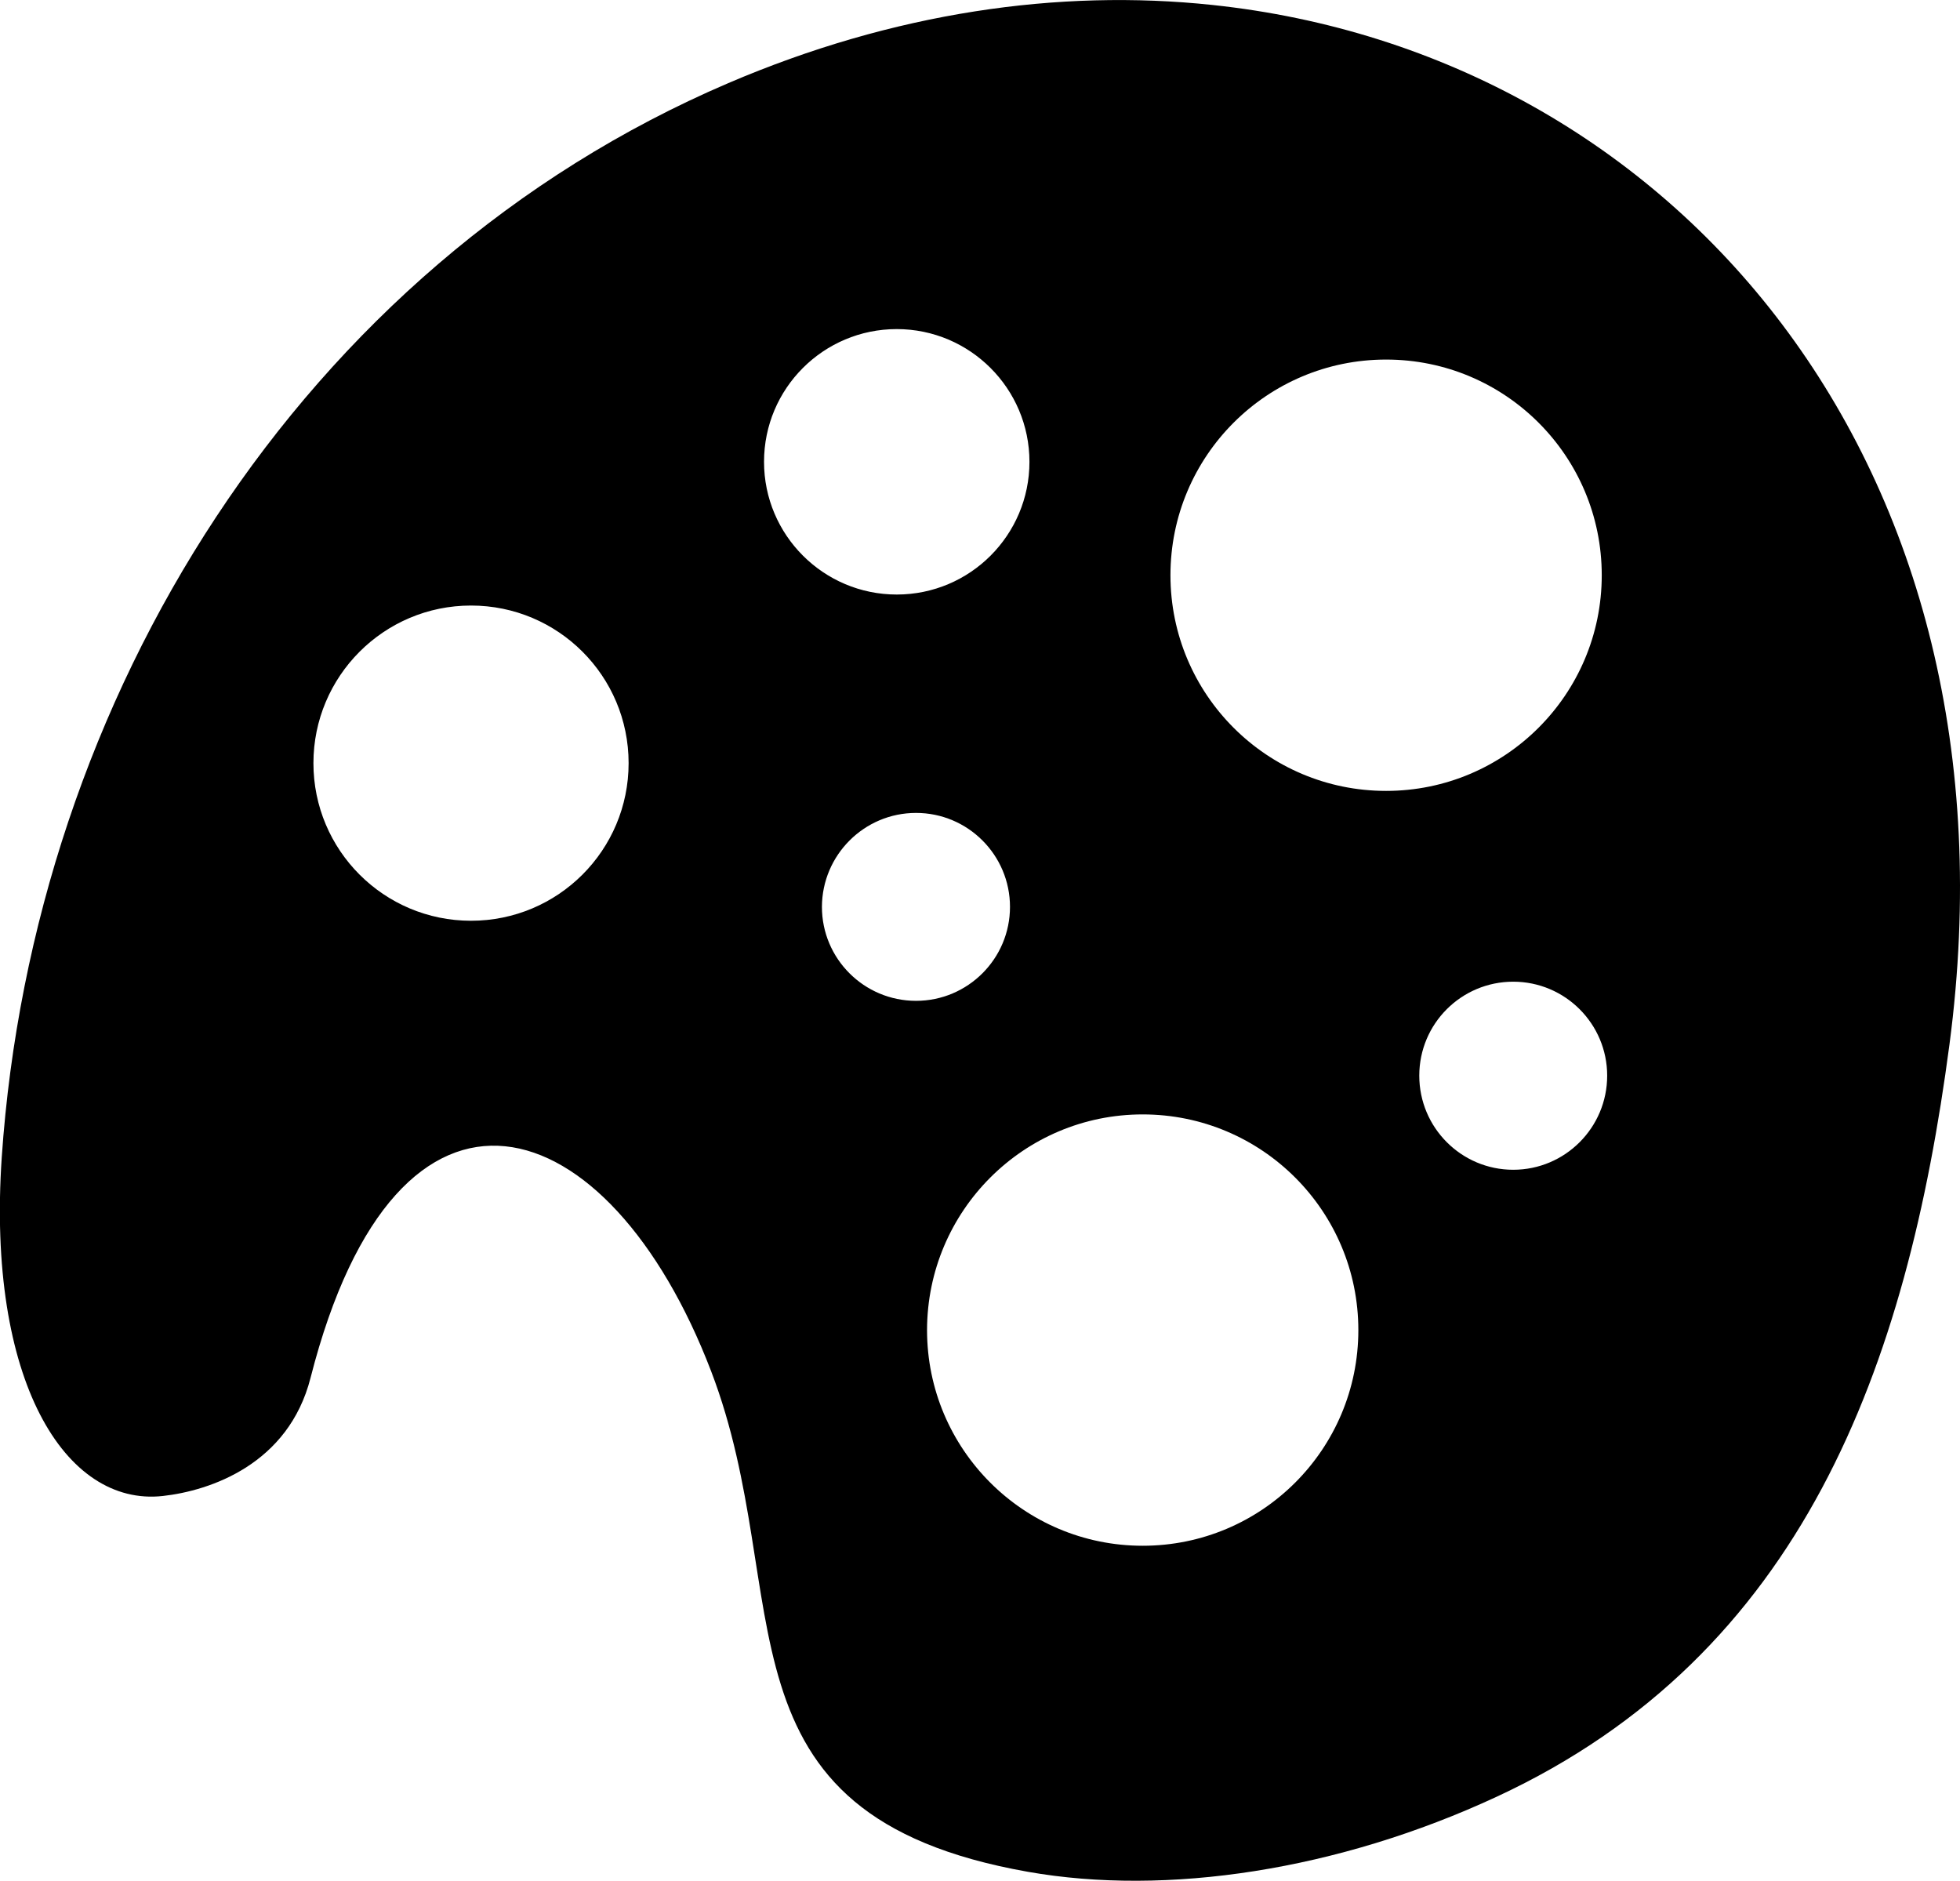
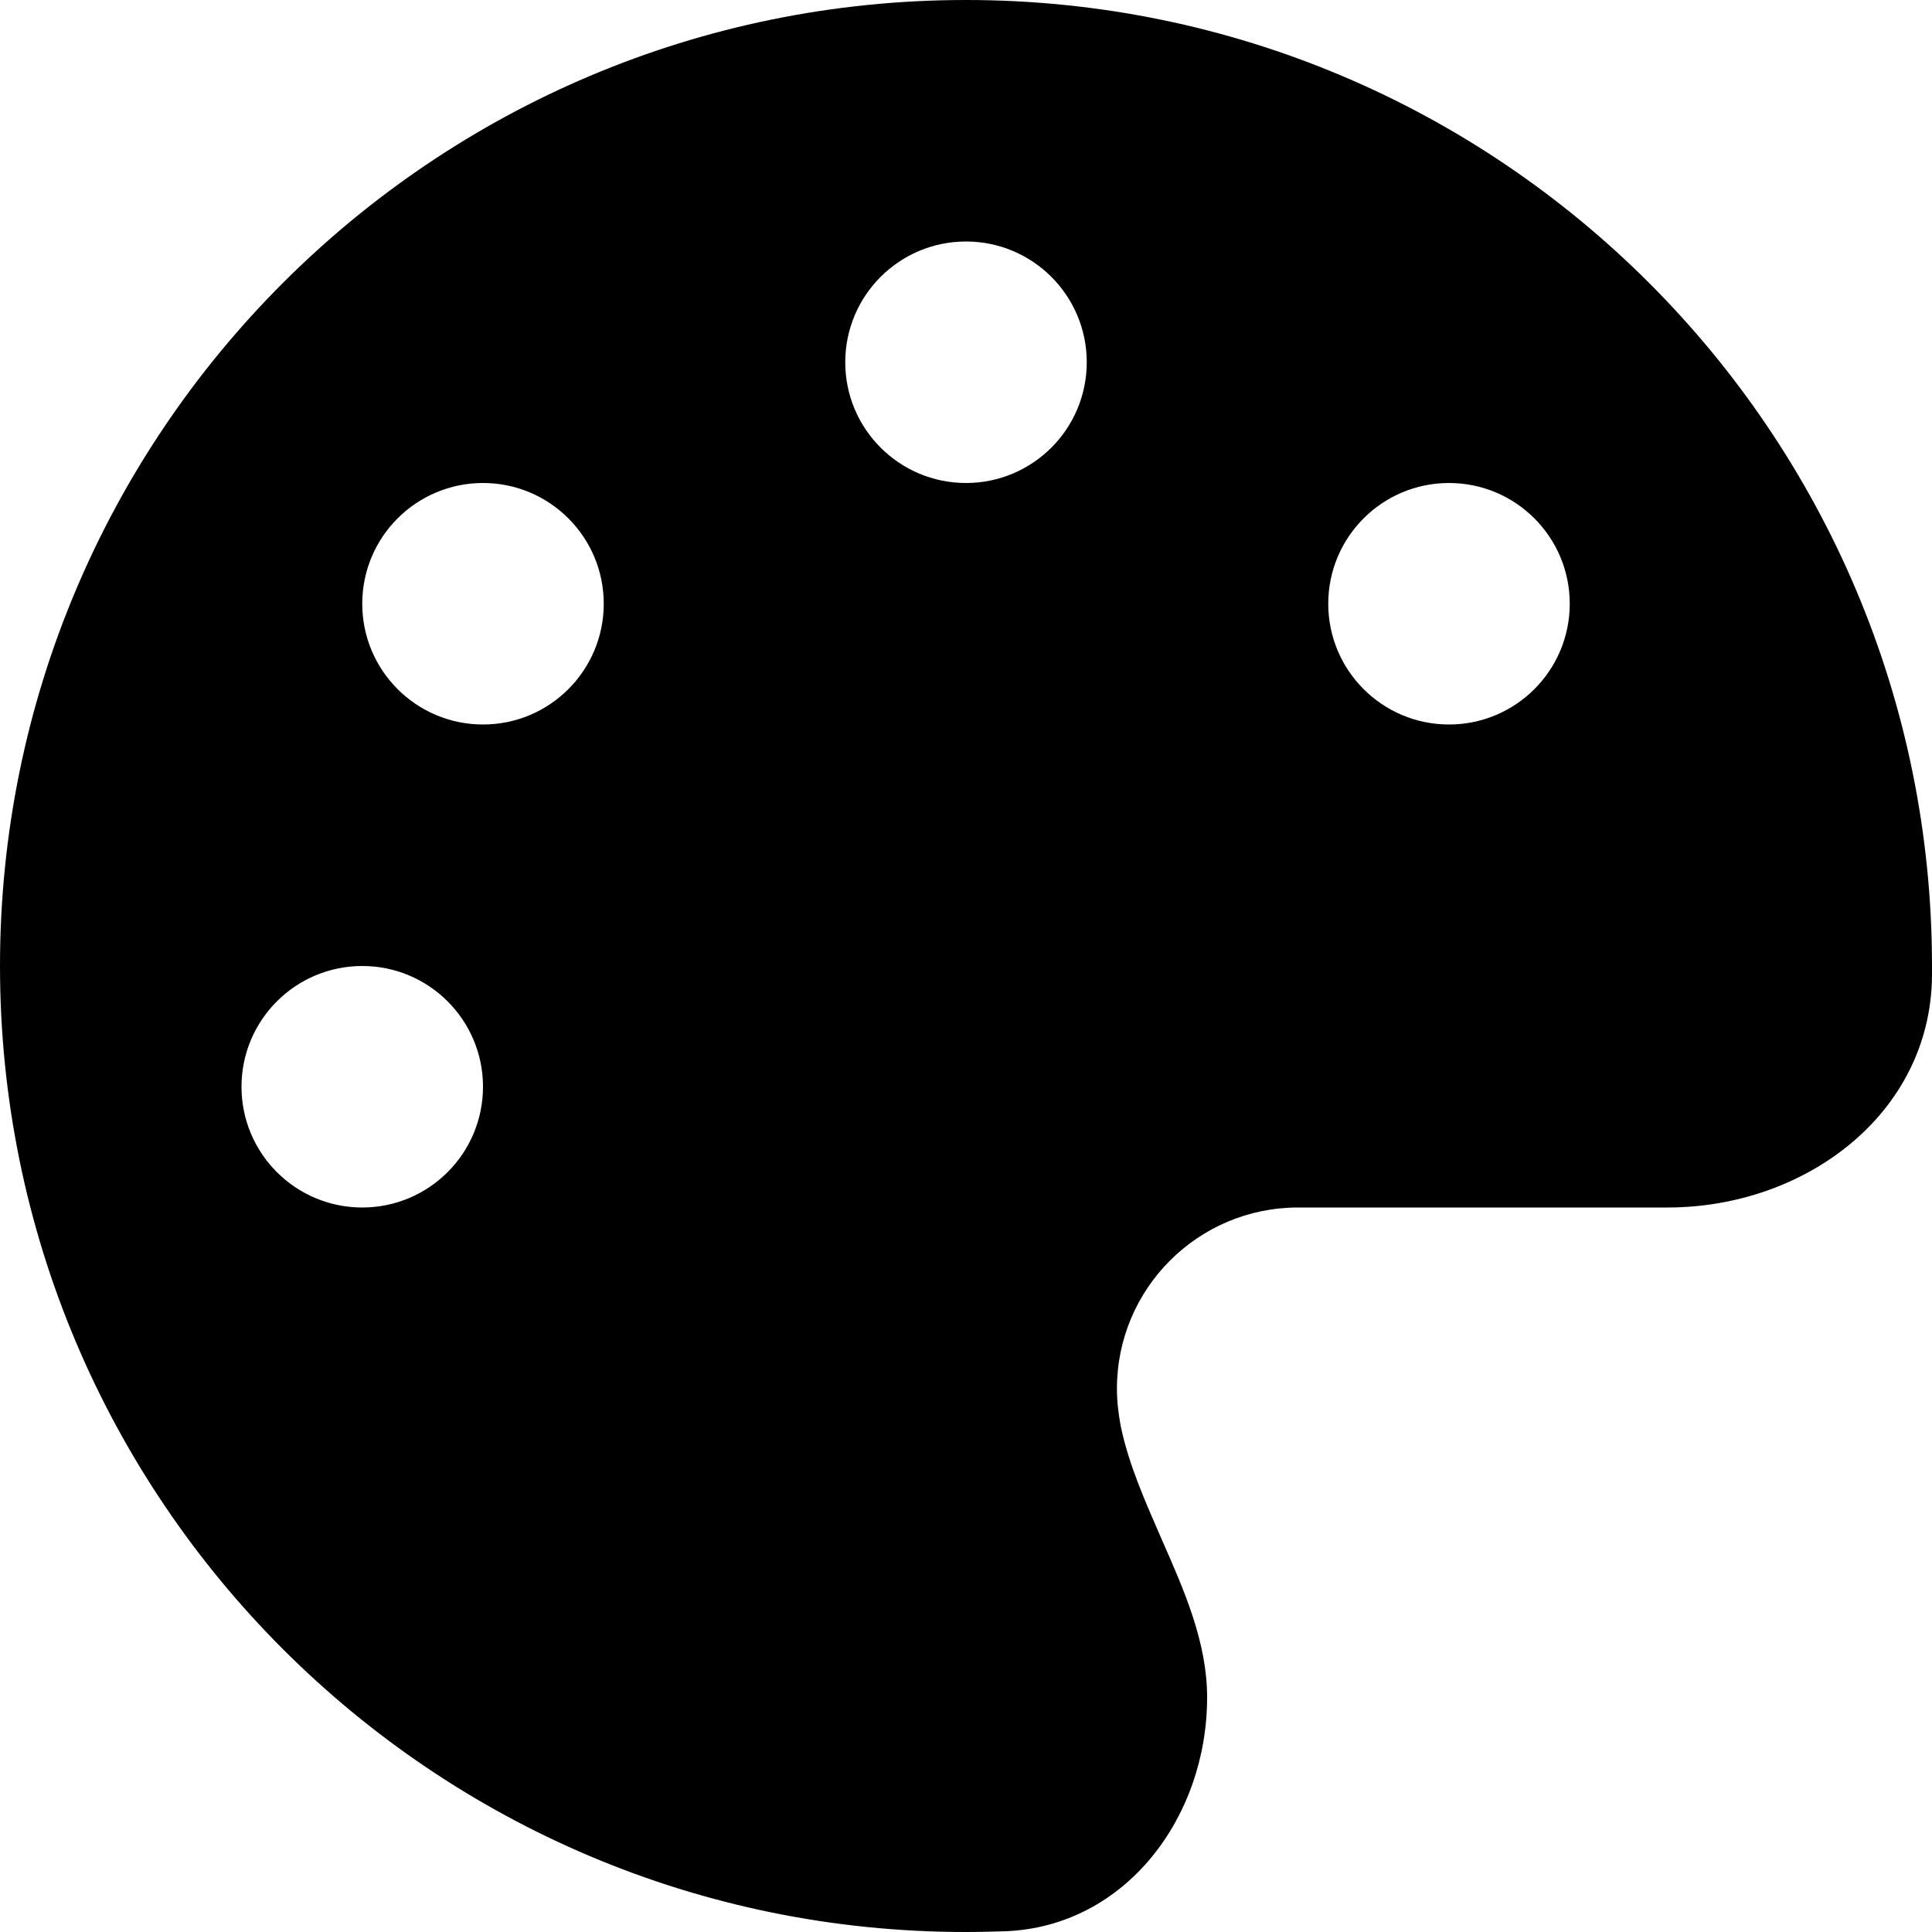
- <svg xmlns="http://www.w3.org/2000/svg" version="1.1" id="Layer_1" x="0px" y="0px" viewBox="0 0 122.88 117.9" style="enable-background:new 0 0 122.88 117.9" xml:space="preserve">
-   <style type="text/css">.st0{fill-rule:evenodd;clip-rule:evenodd;}</style>
-   <g>
-     <path class="st0" d="M45.66,5.21C56.01,0.78,66.37-0.71,76,0.31c28.85,3.05,51.04,28.65,46.22,65.16 c-2.67,20.22-9.19,38.25-28.38,47.16c-9.97,4.63-20.72,6.24-29.39,4.71c-20.25-3.57-14.44-17.23-19.87-31.39 c-6.4-16.7-19.64-21.02-25.11,0.42c-1.38,5.42-6.29,7.08-9.26,7.41c-6.13,0.68-11.05-7.25-10.1-21.24 C2.08,43.77,18.82,16.7,45.66,5.21L45.66,5.21z M29.53,37.96c5.46,0,9.88,4.42,9.88,9.88c0,5.46-4.42,9.88-9.88,9.88 s-9.88-4.42-9.88-9.88C19.65,42.39,24.07,37.96,29.53,37.96L29.53,37.96z M94.87,61.54c3.25,0,5.89,2.64,5.89,5.89 c0,3.26-2.64,5.9-5.89,5.9c-3.25,0-5.89-2.64-5.89-5.9C88.98,64.17,91.62,61.54,94.87,61.54L94.87,61.54z M71.64,69.86 c7.47,0,13.52,6.05,13.52,13.52c0,7.47-6.05,13.52-13.52,13.52c-7.47,0-13.52-6.06-13.52-13.52 C58.13,75.91,64.18,69.86,71.64,69.86L71.64,69.86z M57.43,50.96c3.25,0,5.89,2.64,5.89,5.89c0,3.25-2.64,5.89-5.89,5.89 c-3.26,0-5.9-2.64-5.9-5.89C51.54,53.6,54.18,50.96,57.43,50.96L57.43,50.96z M86.9,22.54c7.47,0,13.52,6.05,13.52,13.52 c0,7.47-6.06,13.52-13.52,13.52c-7.47,0-13.52-6.05-13.52-13.52C73.38,28.59,79.43,22.54,86.9,22.54L86.9,22.54z M56.22,20.63 c4.59,0,8.32,3.73,8.32,8.32c0,4.59-3.72,8.32-8.32,8.32c-4.59,0-8.32-3.73-8.32-8.32C47.9,24.35,51.63,20.63,56.22,20.63 L56.22,20.63z" />
-   </g>
+ <svg xmlns="http://www.w3.org/2000/svg" viewBox="0 0 512 512">
+   <path d="M512 256c0 .9 0 1.8 0 2.7c-.4 36.5-33.6 61.3-70.1 61.3L344 320c-26.5 0-48 21.5-48 48c0 3.4 .4 6.7 1 9.9c2.1 10.2 6.5 20 10.8 29.9c6.1 13.8 12.1 27.5 12.1 42c0 31.8-21.6 60.7-53.4 62c-3.5 .1-7 .2-10.6 .2C114.6 512 0 397.4 0 256S114.6 0 256 0S512 114.6 512 256zM128 288a32 32 0 1 0 -64 0 32 32 0 1 0 64 0zm0-96a32 32 0 1 0 0-64 32 32 0 1 0 0 64zM288 96a32 32 0 1 0 -64 0 32 32 0 1 0 64 0zm96 96a32 32 0 1 0 0-64 32 32 0 1 0 0 64z" />
</svg>
